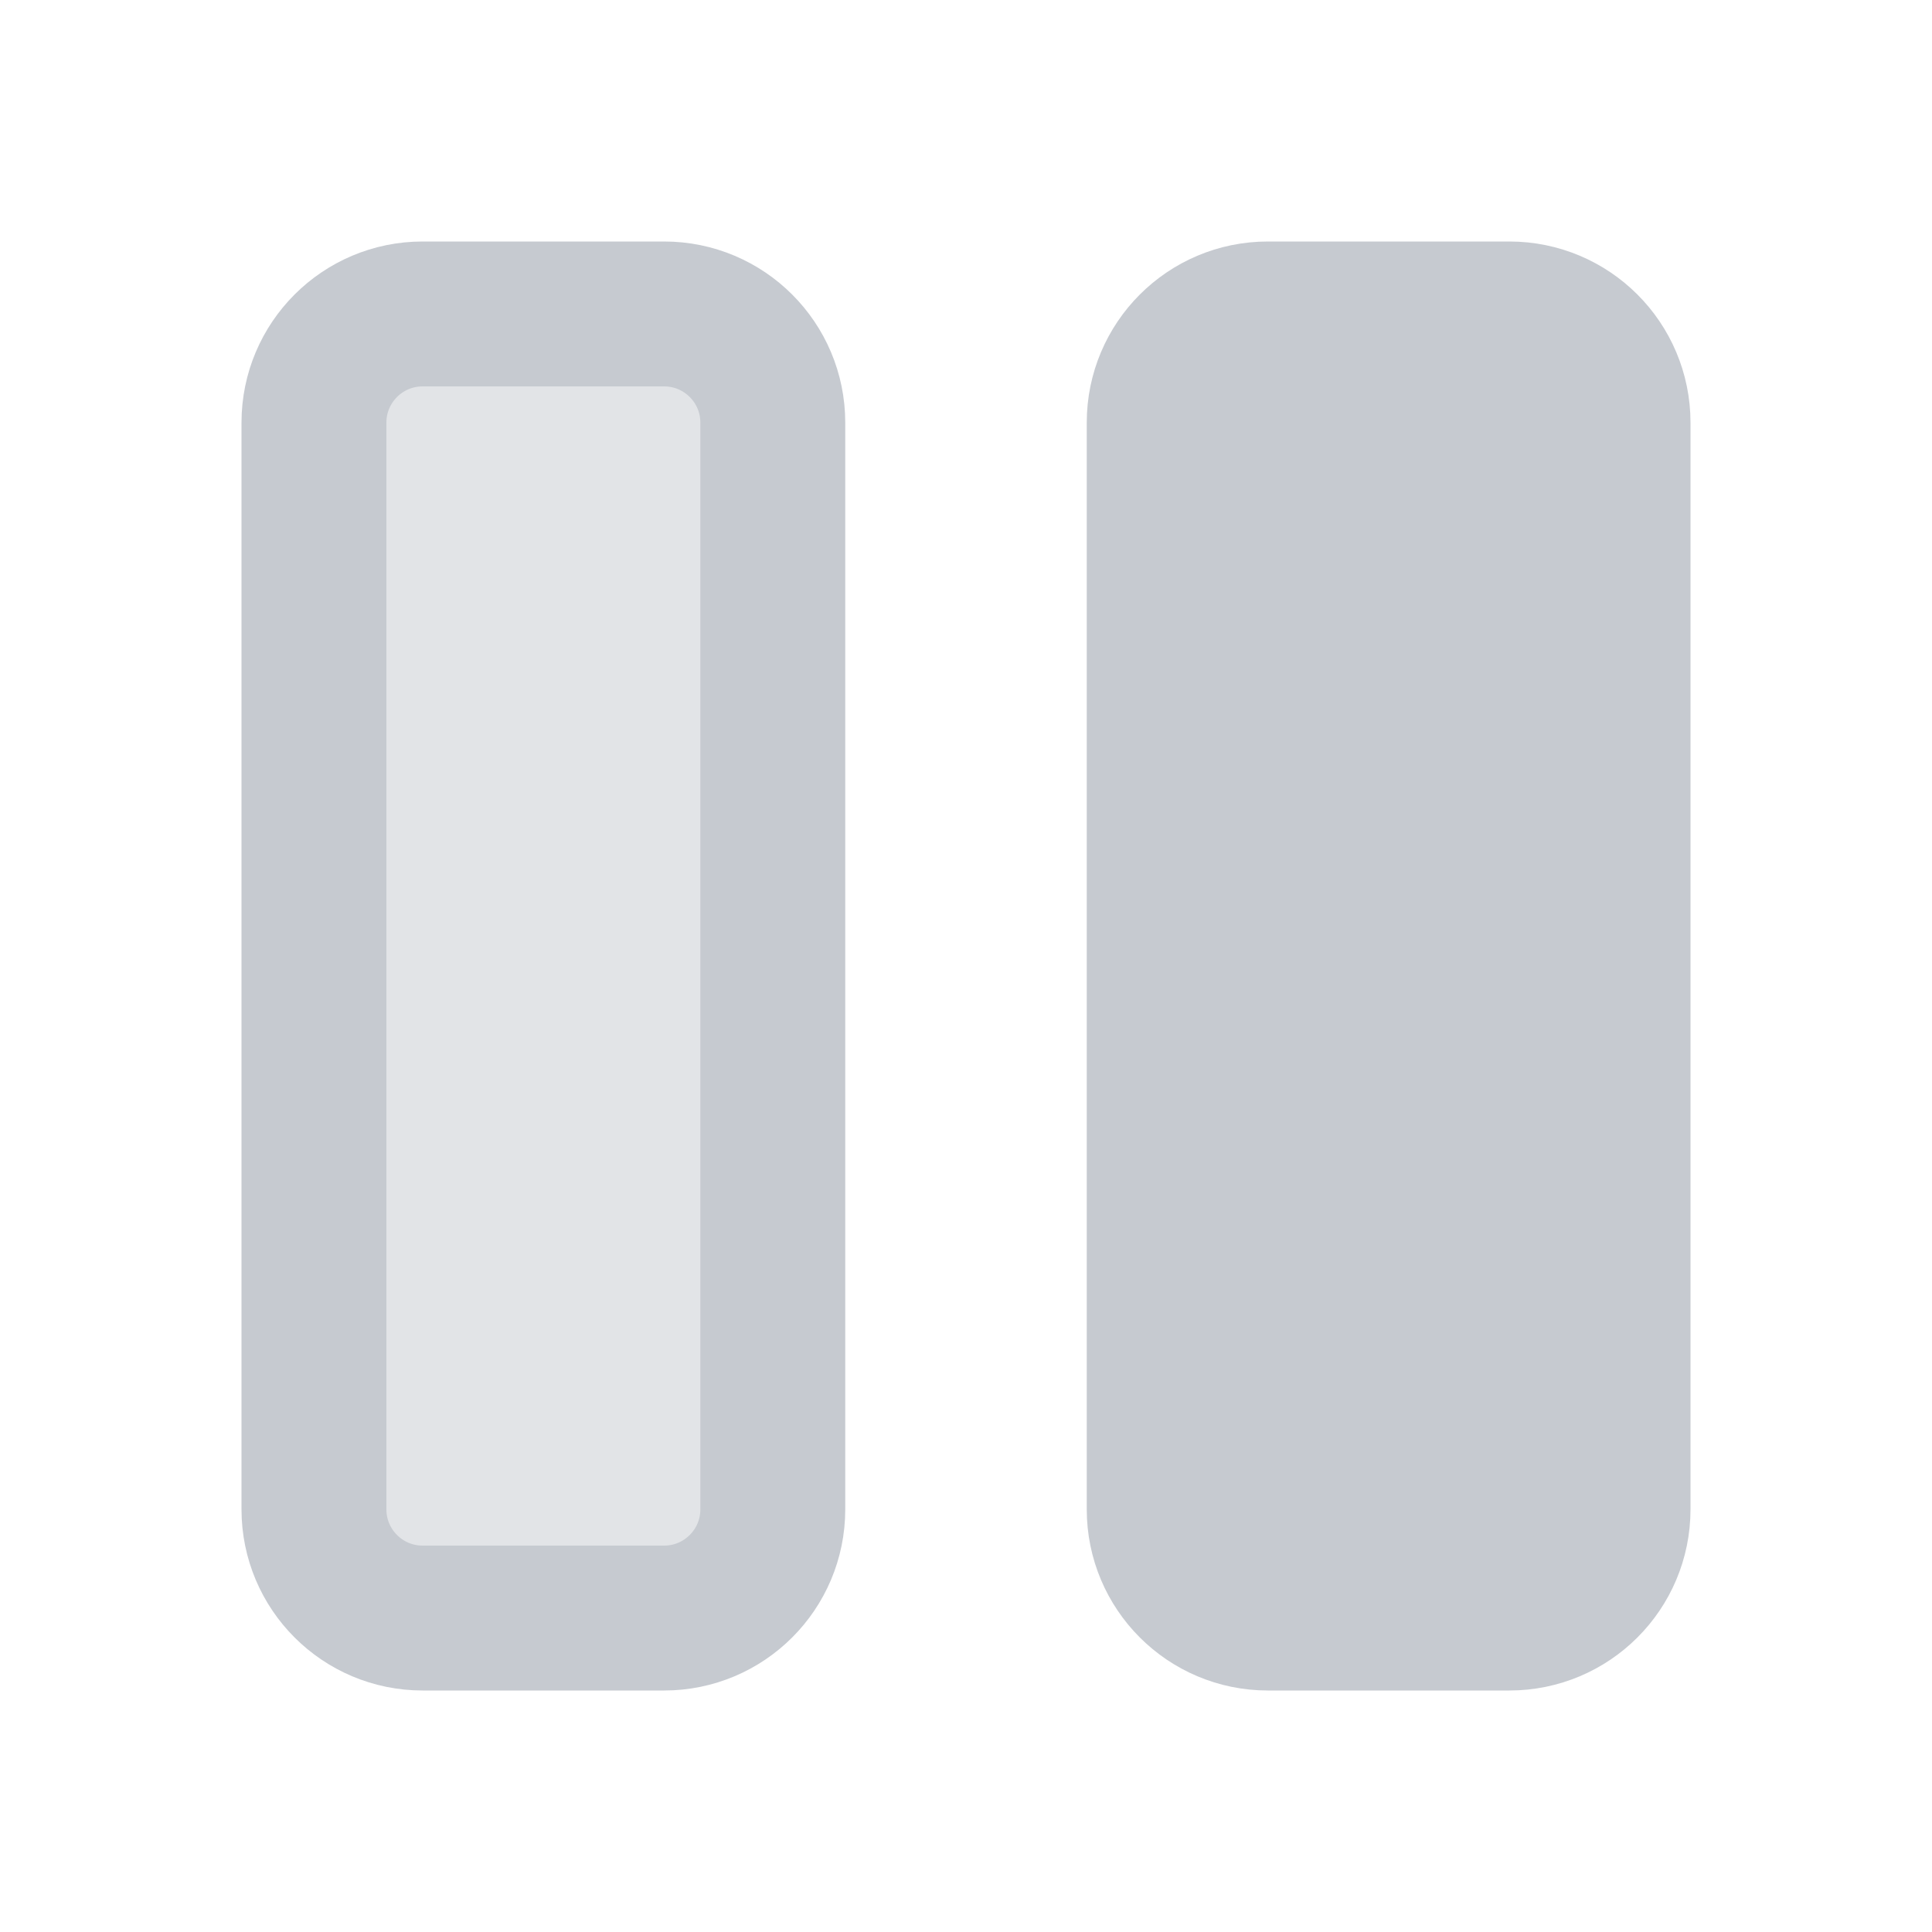
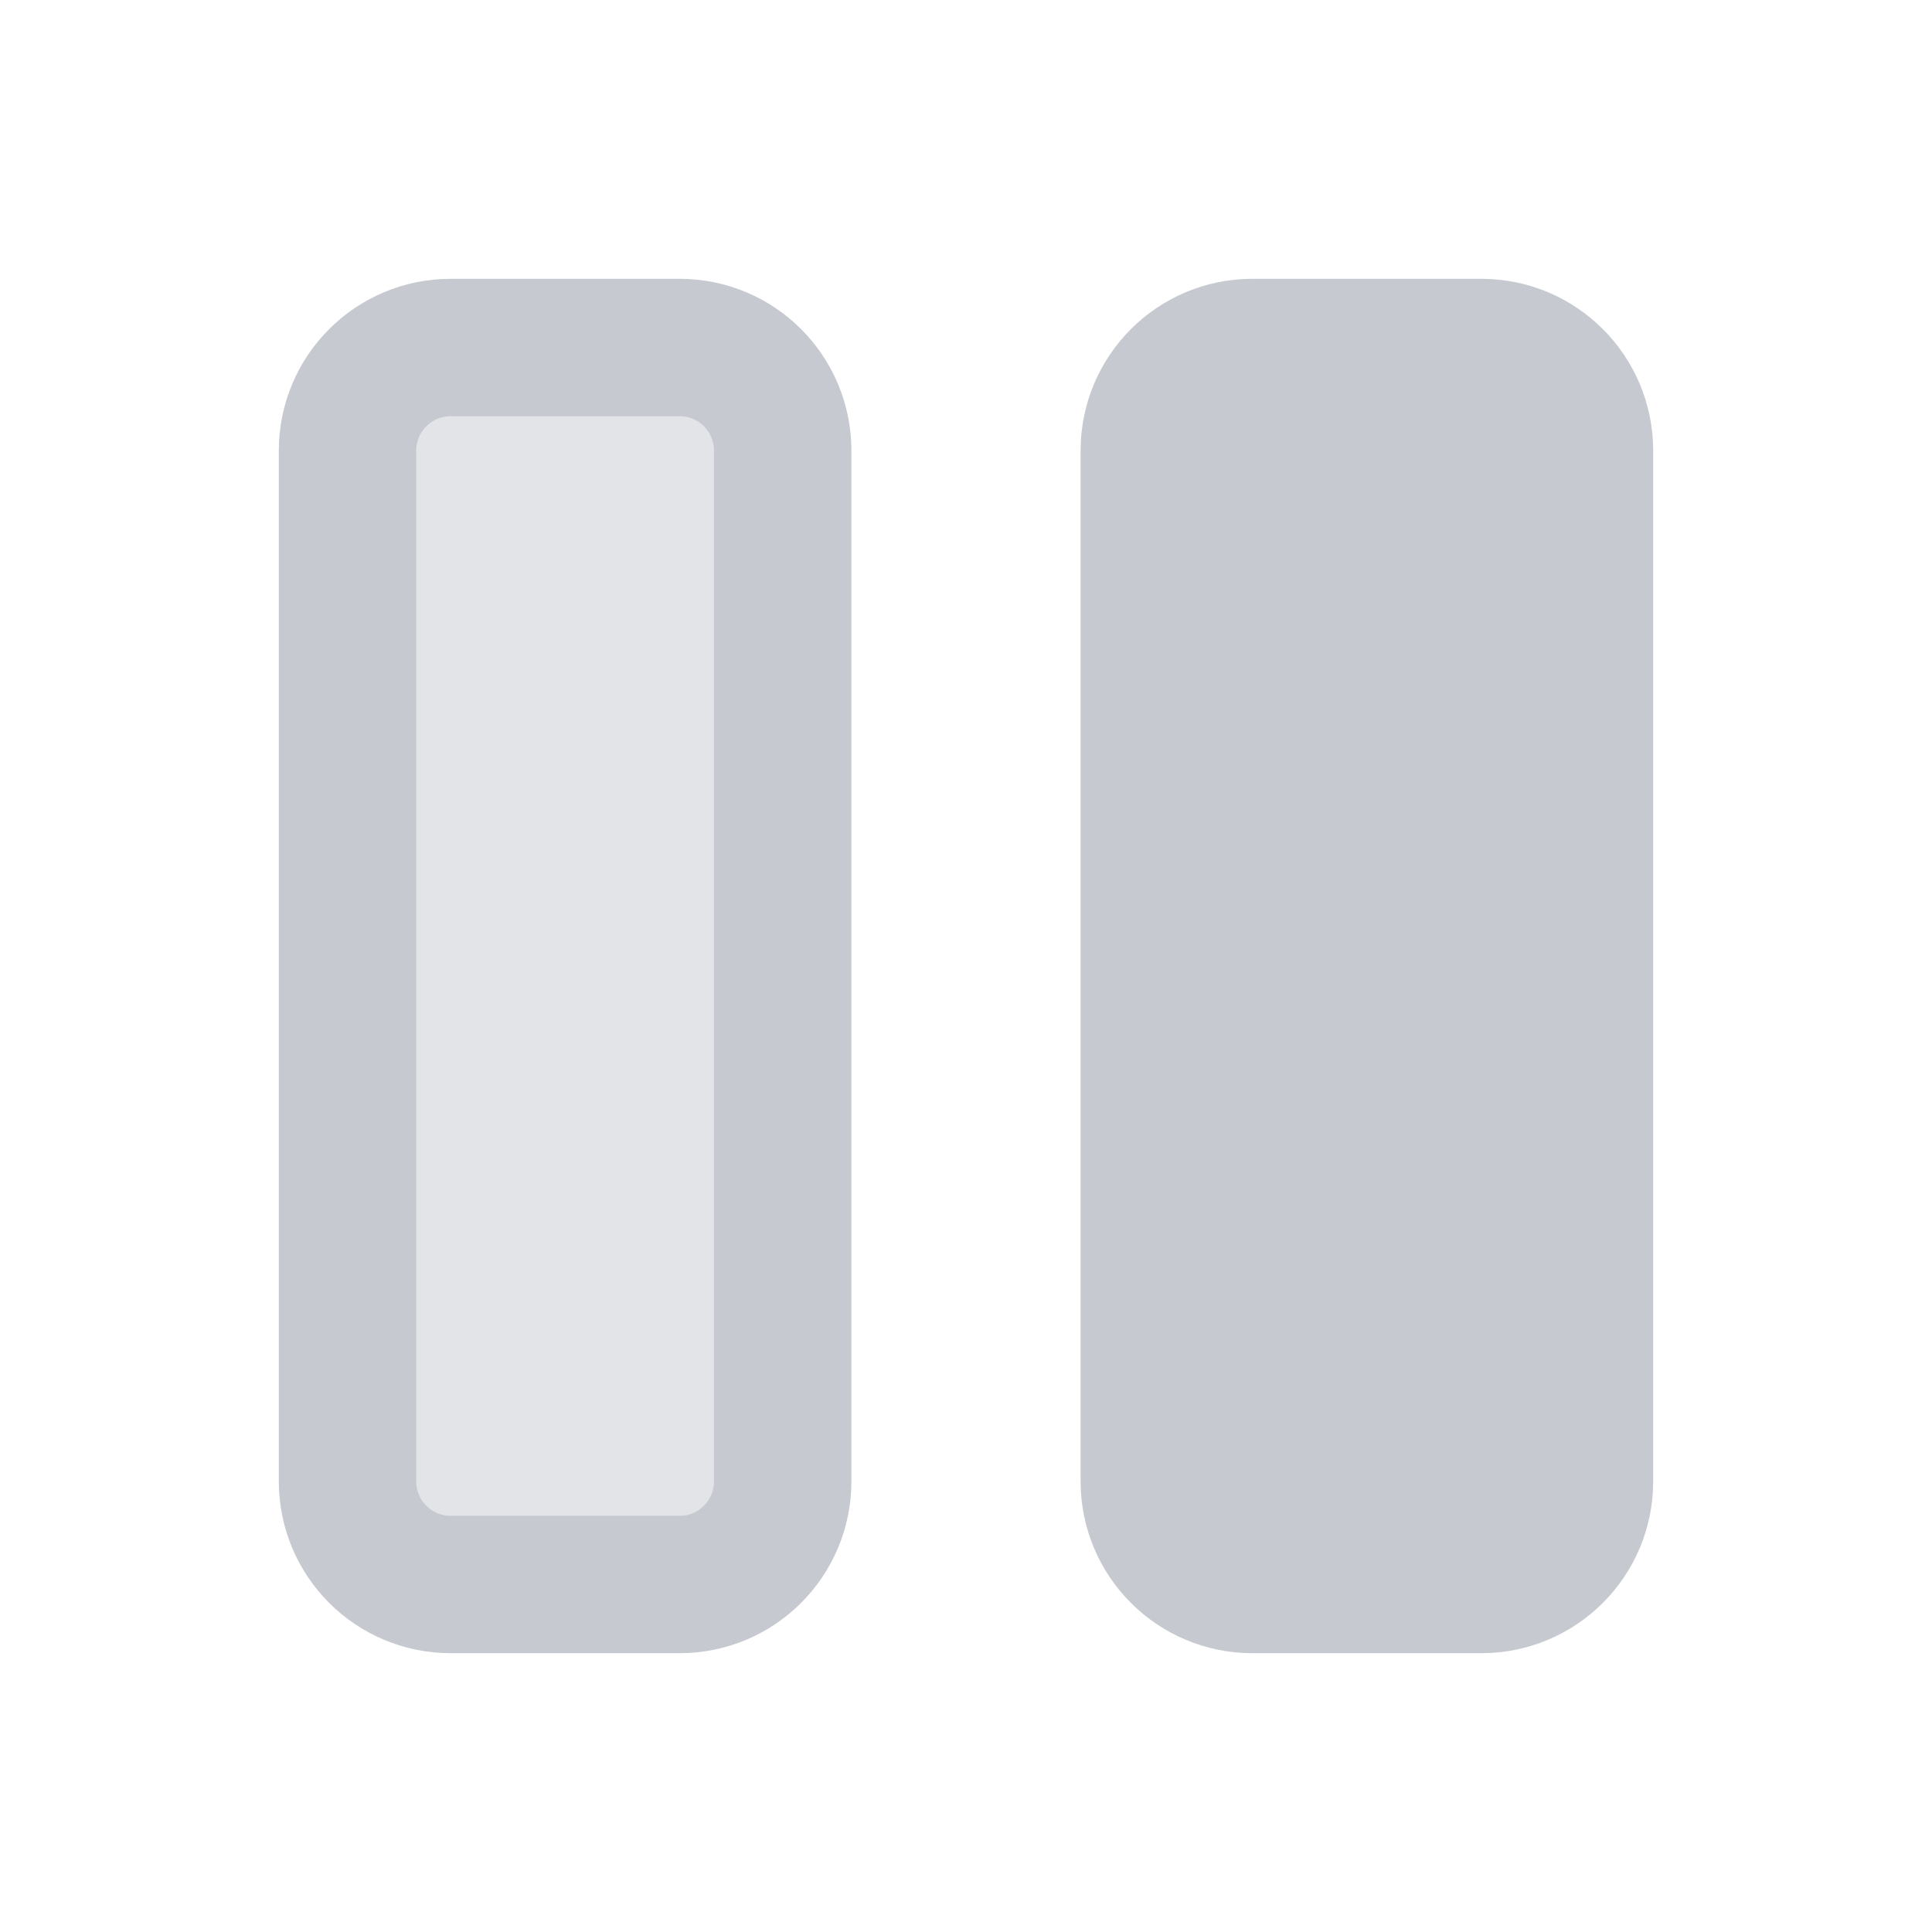
<svg xmlns="http://www.w3.org/2000/svg" width="16" height="16" viewBox="0 0 16 16" fill="none">
-   <rect x="6.4" y="2.6" width="10.8" height="3.8" rx="0.9" transform="rotate(90 6.4 2.6)" fill="#C6CAD0" fill-opacity="0.5" stroke="#C6CAD0" stroke-width="1.2" />
-   <rect x="13.4" y="2.6" width="10.8" height="3.8" rx="0.9" transform="rotate(90 13.4 2.6)" fill="#C6CAD0" stroke="#C6CAD0" stroke-width="1.2" />
+   <path d="M6.482 12.268L6.482 3.732C6.482 3.26 6.1 2.878 5.629 2.878H3.732C3.26 2.878 2.878 3.26 2.878 3.732L2.878 12.268C2.878 12.74 3.26 13.122 3.732 13.122H5.629C6.1 13.122 6.482 12.74 6.482 12.268Z" fill="#C6CAD0" fill-opacity="0.5" stroke="#C6CAD0" stroke-width="1.138" />
+   <path d="M13.122 12.268V3.732C13.122 3.26 12.74 2.878 12.268 2.878H10.371C9.9 2.878 9.518 3.26 9.518 3.732V12.268C9.518 12.74 9.9 13.122 10.371 13.122H12.268C12.74 13.122 13.122 12.74 13.122 12.268Z" fill="#C6CAD0" stroke="#C6CAD0" stroke-width="1.138" />
</svg>
